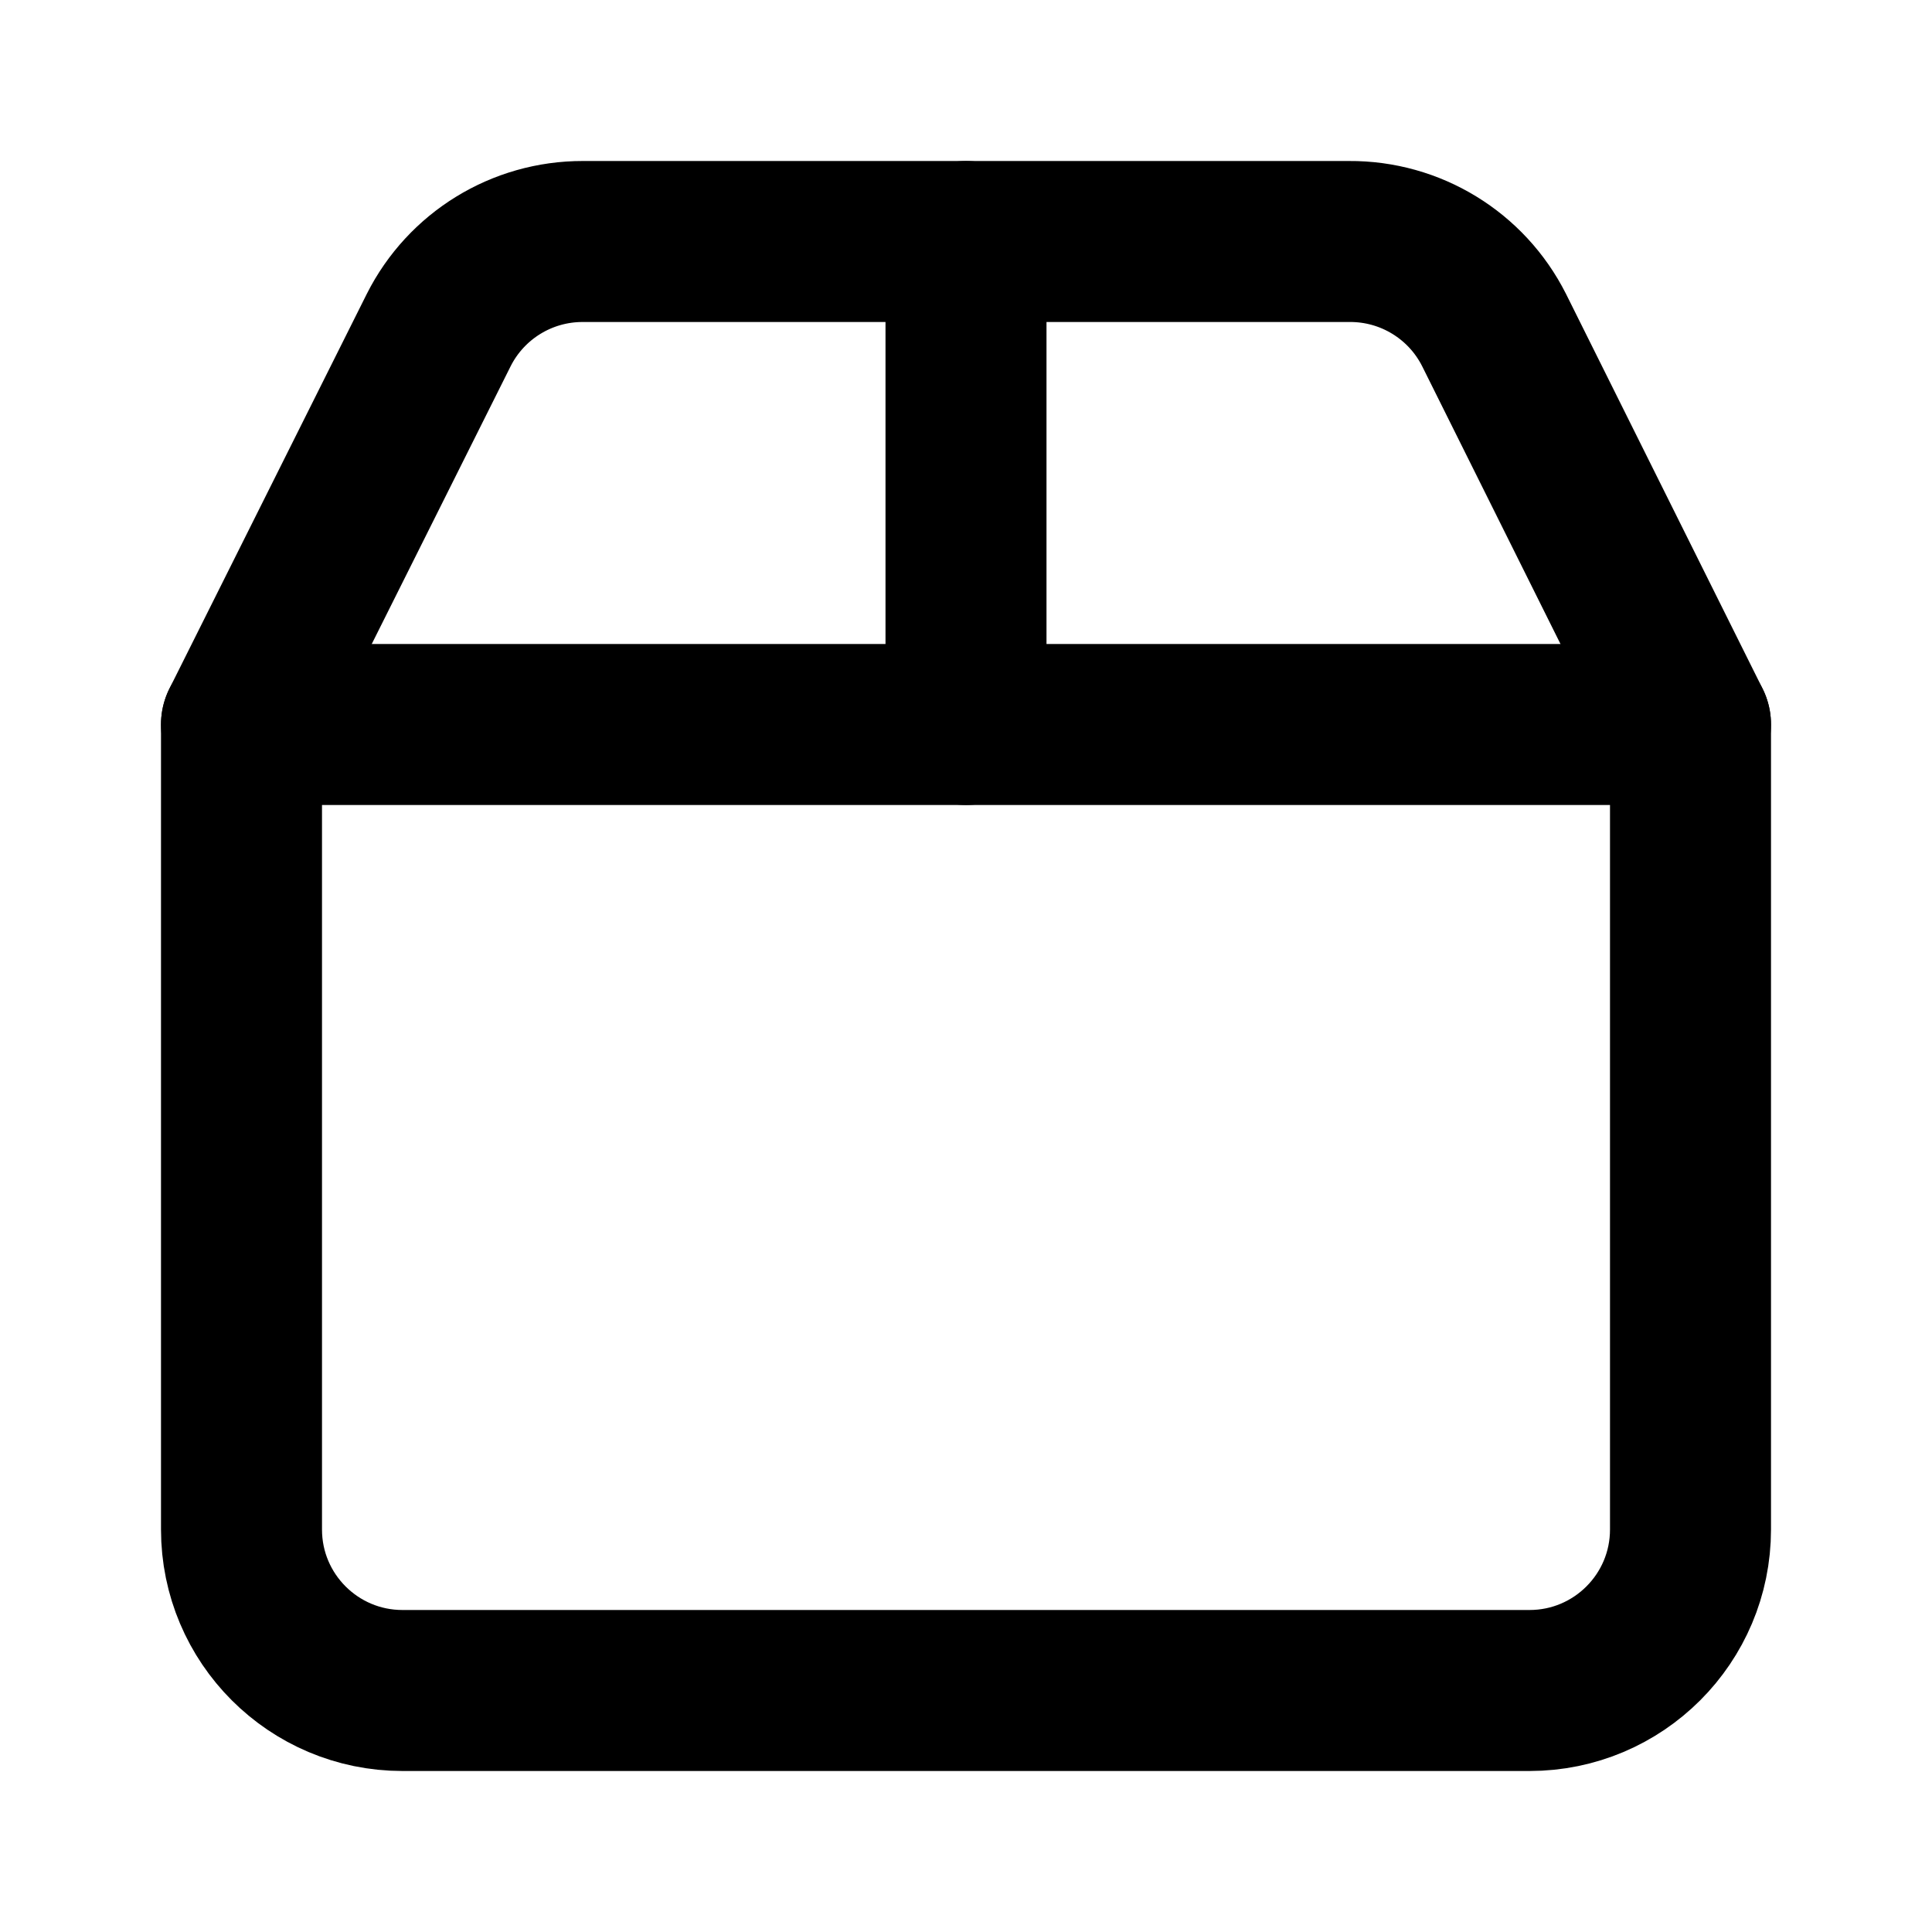
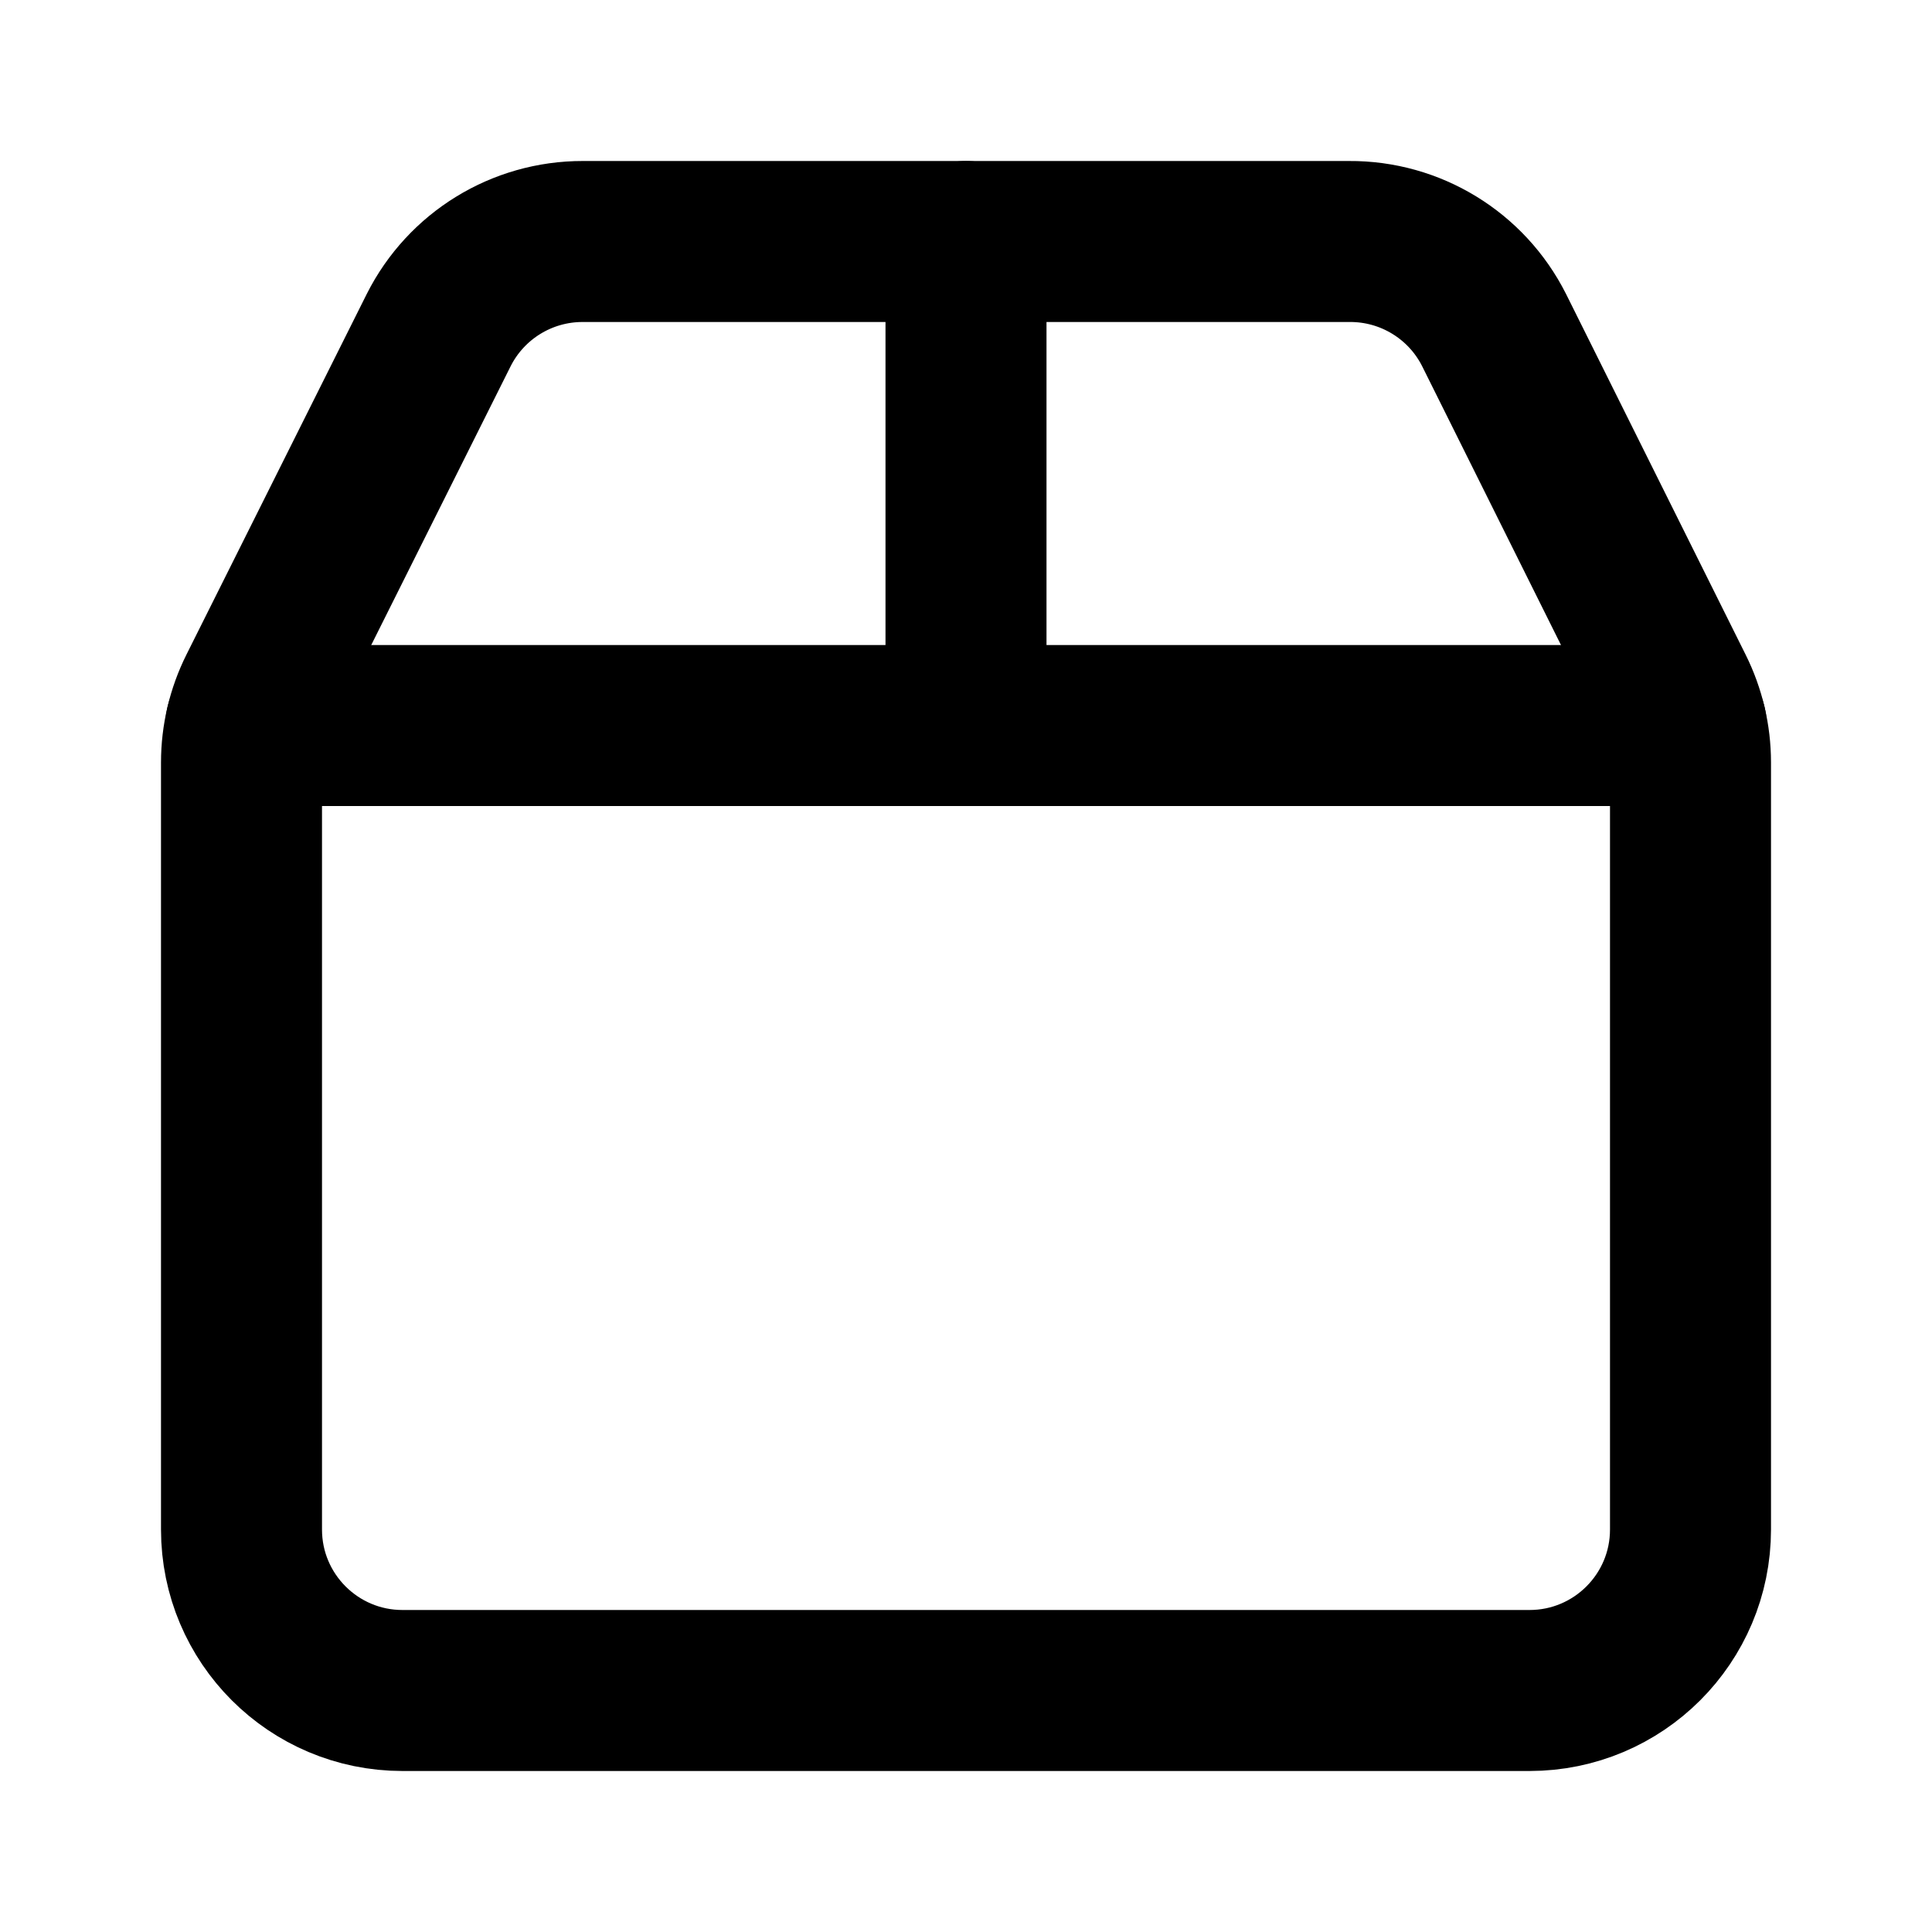
<svg xmlns="http://www.w3.org/2000/svg" width="24" height="24" viewBox="0 0 24 24" fill="none" stroke="currentColor" stroke-width="2" stroke-linecap="round" stroke-linejoin="round">
-   <path d="M3 9h18v10a2 2 0 0 1-2 2H5a2 2 0 0 1-2-2V9Z" />
-   <path d="m3 9 2.45-4.9A2 2 0 0 1 7.24 3h9.52a2 2 0 0 1 1.8 1.1L21 9" />
  <path d="M12 3v6" />
+   <path d="M16.76 3a2 2 0 0 1 1.8 1.1l2.23 4.479a2 2 0 0 1 .21.891V19a2 2 0 0 1-2 2H5a2 2 0 0 1-2-2V9.472a2 2 0 0 1 .211-.894L5.45 4.1A2 2 0 0 1 7.24 3z" />
+   <path d="M3.054 9.013h17.893" />
</svg>
